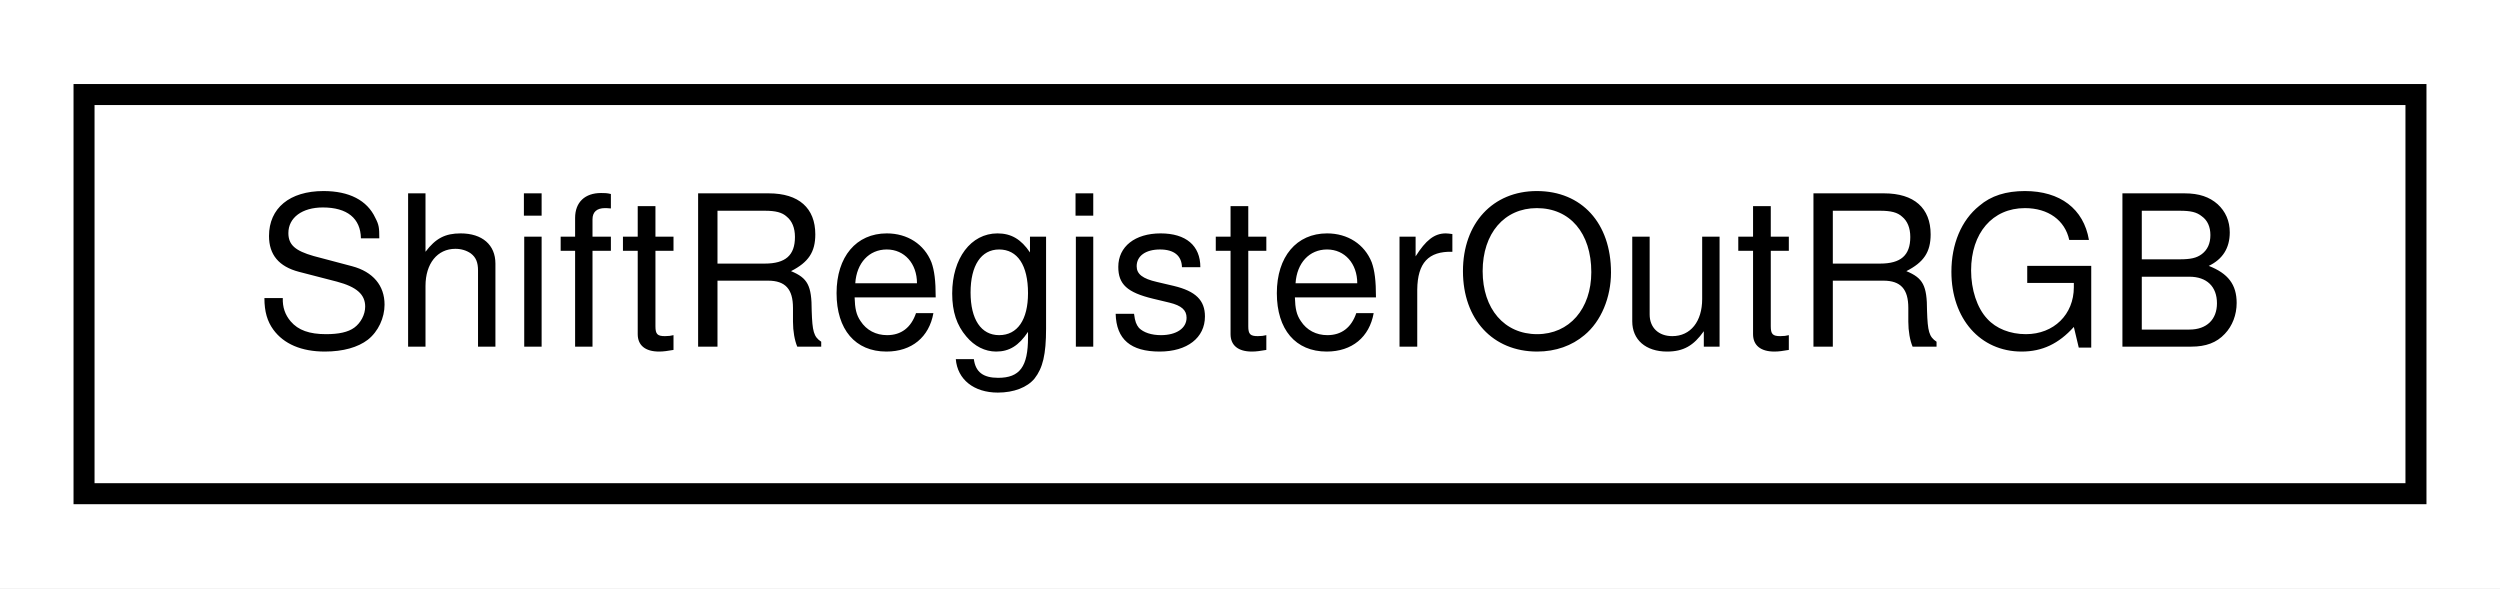
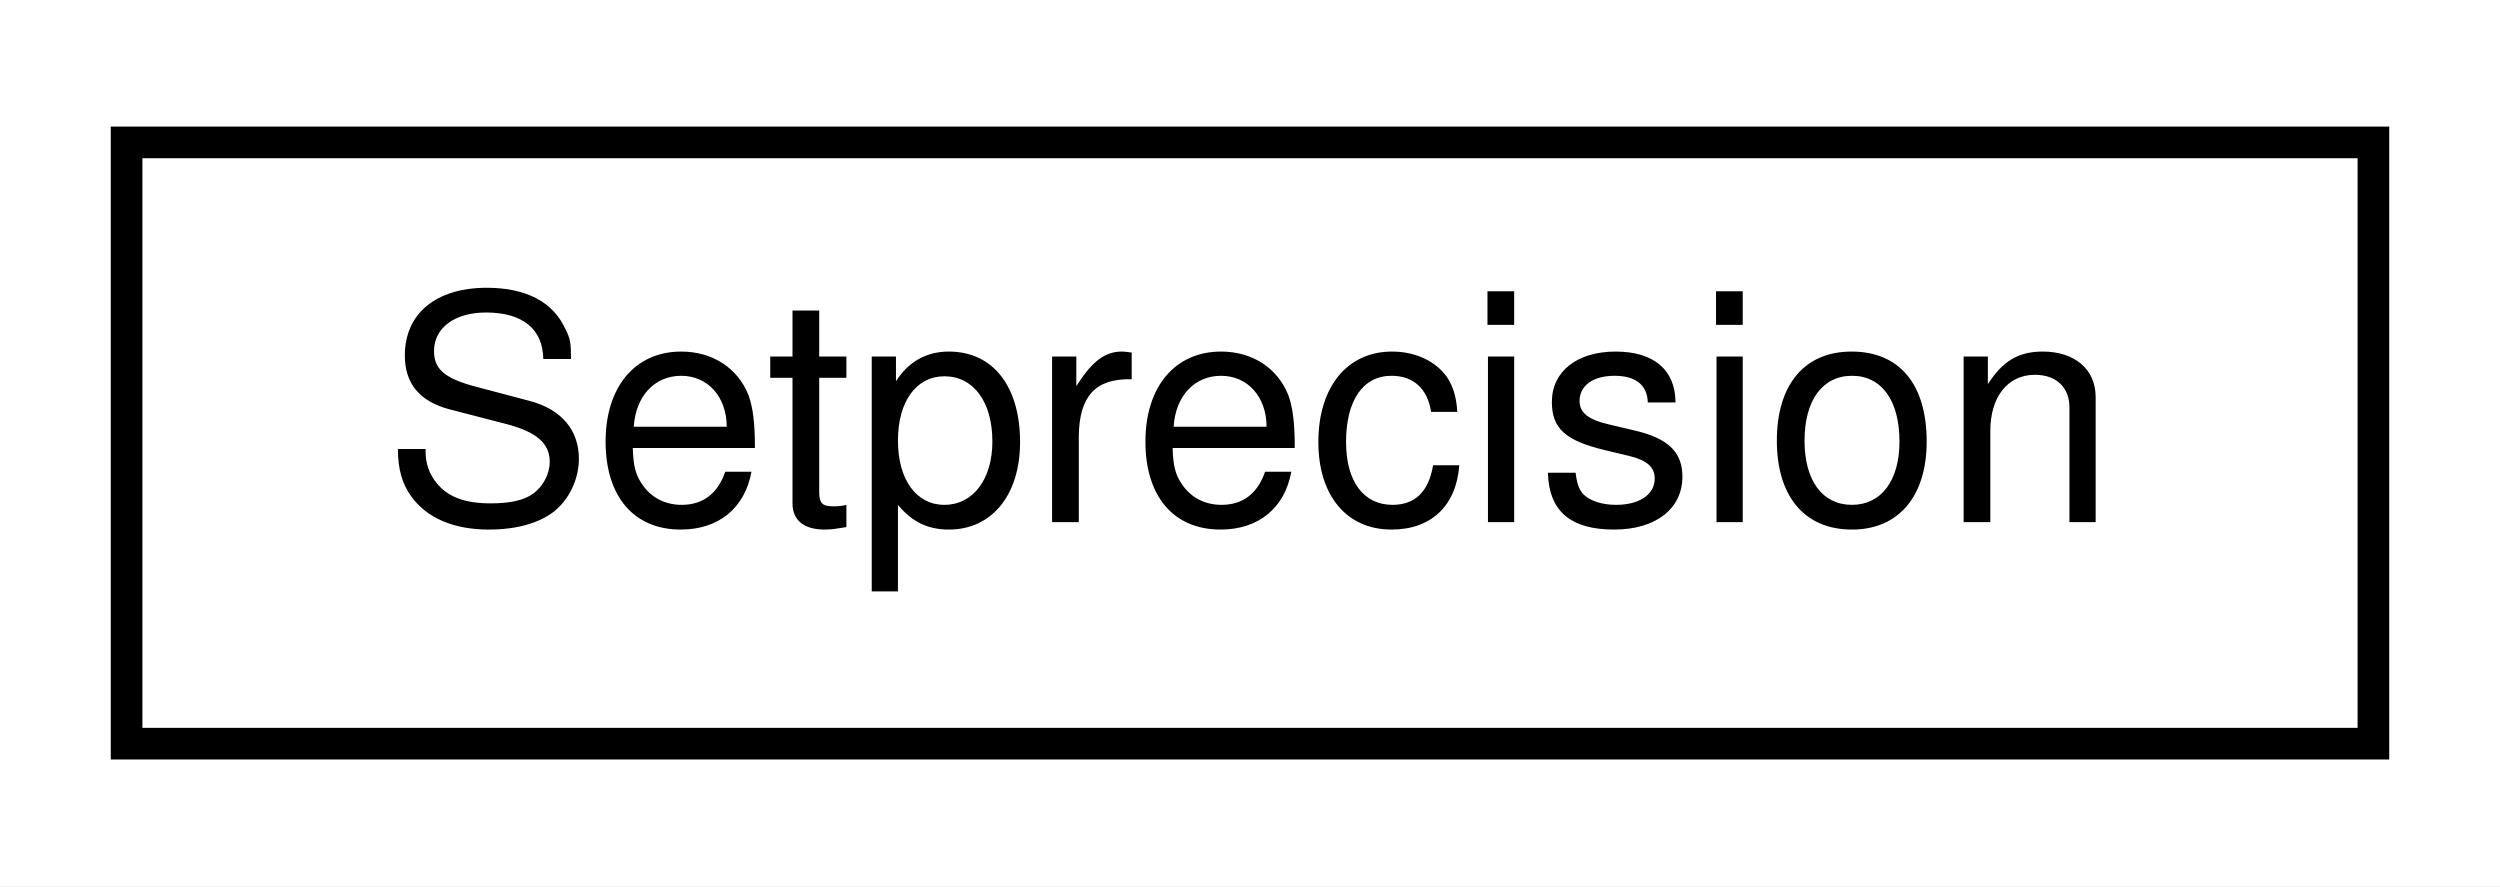
- <svg xmlns="http://www.w3.org/2000/svg" xmlns:xlink="http://www.w3.org/1999/xlink" width="119pt" height="28pt" viewBox="0.00 0.00 119.00 28.00">
+ <svg xmlns="http://www.w3.org/2000/svg" xmlns:xlink="http://www.w3.org/1999/xlink" width="79pt" height="28pt" viewBox="0.00 0.00 79.00 28.00">
  <g id="graph0" class="graph" transform="scale(1 1) rotate(0) translate(4 24)">
-     <polygon fill="white" stroke="none" points="-4,4 -4,-24 115,-24 115,4 -4,4" />
+     <polygon fill="white" stroke="none" points="-4,4 -4,-24 75,-24 75,4 -4,4" />
    <g id="node1" class="node">
      <g id="a_node1">
-         <a xlink:href="d5/d45/structShiftRegisterOutRGB.html" target="_top" xlink:title="A struct for setting the RGB mode for RGB shift registers.">
-           <polygon fill="white" stroke="black" points="-7.10543e-15,-0.5 -7.10543e-15,-19.5 111,-19.5 111,-0.5 -7.10543e-15,-0.5" />
-           <text text-anchor="middle" x="55.5" y="-7.5" font-family="Helvetica,sans-Serif" font-size="10.00">ShiftRegisterOutRGB</text>
+         <a xlink:href="d7/d70/structSetprecision.html" target="_top" xlink:title=" ">
+           <polygon fill="white" stroke="black" points="0,-0.5 0,-19.5 71,-19.5 71,-0.5 0,-0.5" />
+           <text text-anchor="middle" x="35.5" y="-7.5" font-family="Helvetica,sans-Serif" font-size="10.00">Setprecision</text>
        </a>
      </g>
    </g>
  </g>
</svg>
